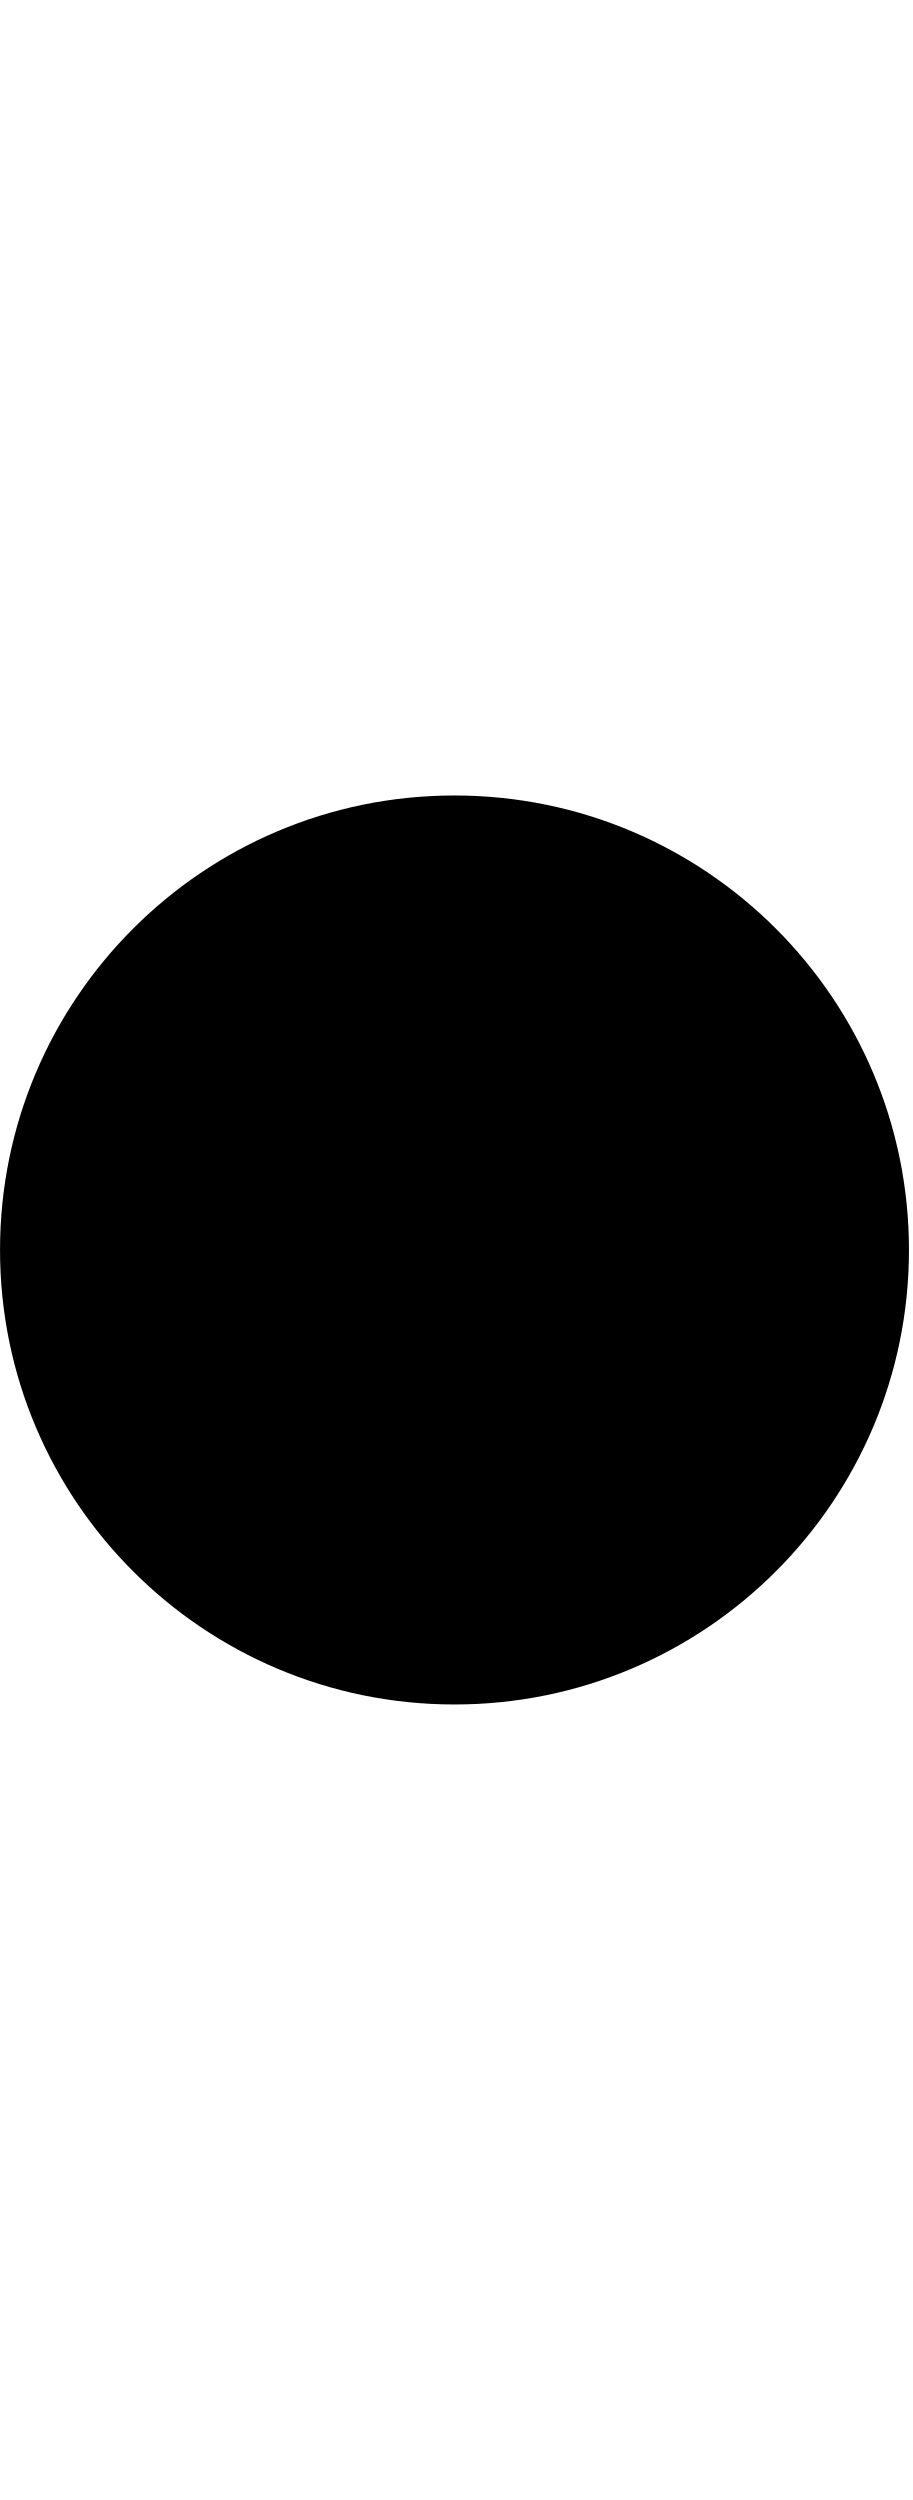
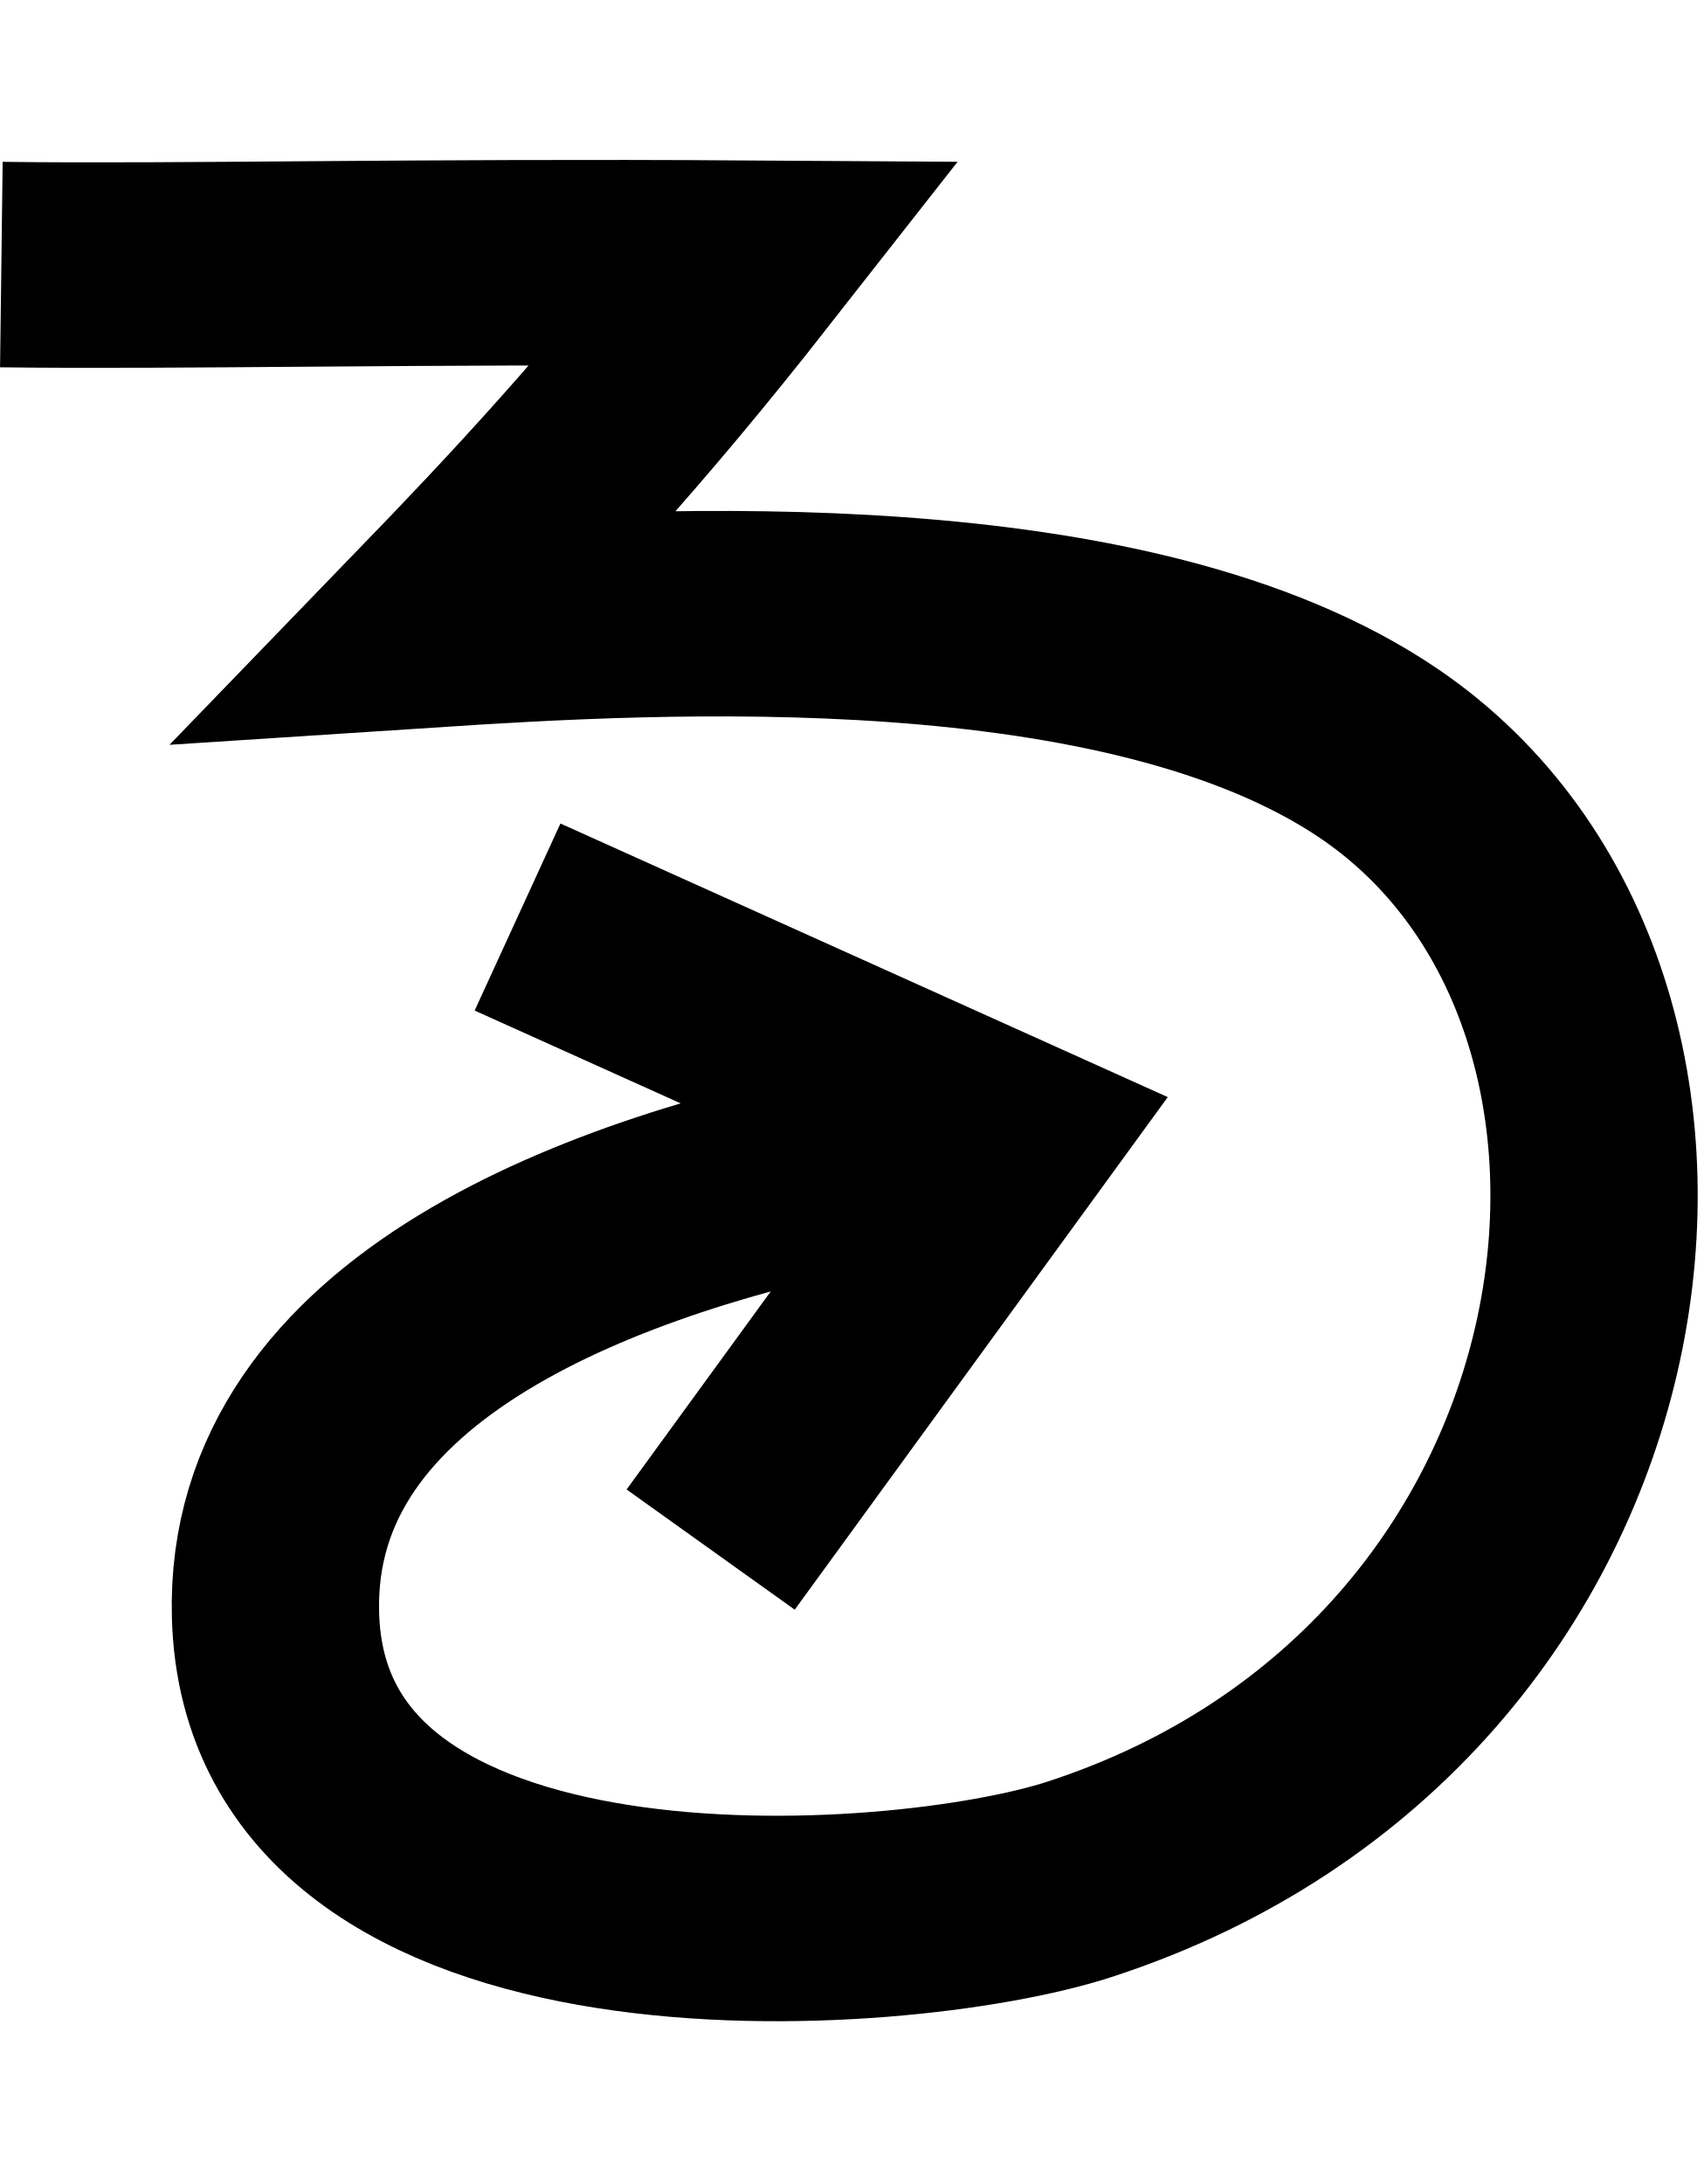
- <svg xmlns="http://www.w3.org/2000/svg" width="7.3" height="20" viewBox="0 0 7.3 20" version="1.1" id="svg3807">
+ <svg xmlns="http://www.w3.org/2000/svg" width="15.6" height="20" viewBox="0 0 15.6 20" version="1.1" id="svg3807">
  <g id="layer L1" transform="translate(0,10)">
    <g transform="translate(0,0)">
      <g id="layer1" transform="translate(0,-291.7083)">
        <g transform="matrix(1.172932,0,0,-0.9520283,-583.8196,-1486.07)" id="g10351" style="stroke-width:1.788;stroke-miterlimit:4;stroke-dasharray:none">
          <g transform="matrix(0.9094024,0,0,1.120415,45.09442,226.1223)" id="g10351-0" style="stroke-width:1.789;stroke-miterlimit:4;stroke-dasharray:none">
            <g id="g2601" transform="matrix(0.8925618,0,0,0.8925266,53.47671,-202.8362)" style="stroke-width:2.005">
-               <g id="g3084" transform="matrix(1.011122,0,0,0.9932151,-7.370096,-13.71252)" style="stroke-width:2.001">
-                 <g transform="matrix(0.8377975,0,0,0.8280196,-39.34358,-319.7406)" id="g10367" style="stroke-width:2.22;stroke-miterlimit:4;stroke-dasharray:none">
-                   <g id="g2860">
-                     <ellipse style="fill:#000000;fill-opacity:1;fill-rule:evenodd;stroke:none;stroke-width:2.03;stroke-linecap:butt;stroke-linejoin:miter;stroke-miterlimit:4;stroke-dasharray:none;stroke-opacity:1" id="path3355-3-9-8" cx="647.744" cy="-1866.407" rx="4.508" ry="4.644" />
+               <g transform="matrix(0.9161032,0,0,-0.9078513,101.9969,-4745.411)" id="g14246" style="stroke-width:2.177;stroke-miterlimit:4;stroke-dasharray:none">
+                 <g id="g6763" transform="translate(-10.38143,-1.849733)">
+                   <g id="g6869">
+                     <path id="path4186-6-7-9-2-6-0-9-9-27-3-1-4-5-5" d="m 447.806,-3171.439 5.168,2.349 -3.14,4.353" style="fill:none;fill-opacity:1;fill-rule:evenodd;stroke:#000000;stroke-width:2.177;stroke-linecap:butt;stroke-linejoin:miter;stroke-miterlimit:4;stroke-dasharray:none;stroke-opacity:1" />
+                     <path id="path3355-2-3-0-7-5-4-0-4" d="m 442.385,-3178.352 c 1.916,0.024 4.296,-0.038 7.829,-0.015 -1.304,1.678 -2.299,2.749 -3.338,3.833 2.415,-0.159 7.344,-0.446 9.983,1.367 3.791,2.606 2.833,9.96 -3.152,11.924 -1.908,0.626 -8.339,1.076 -8.443,-2.799 -0.08,-2.971 3.51,-4.255 6.3,-4.806" style="fill:none;fill-opacity:1;fill-rule:evenodd;stroke:#000000;stroke-width:2.177;stroke-linecap:butt;stroke-linejoin:miter;stroke-miterlimit:4;stroke-dasharray:none;stroke-opacity:1" />
                  </g>
                </g>
              </g>
            </g>
          </g>
        </g>
      </g>
    </g>
  </g>
</svg>
